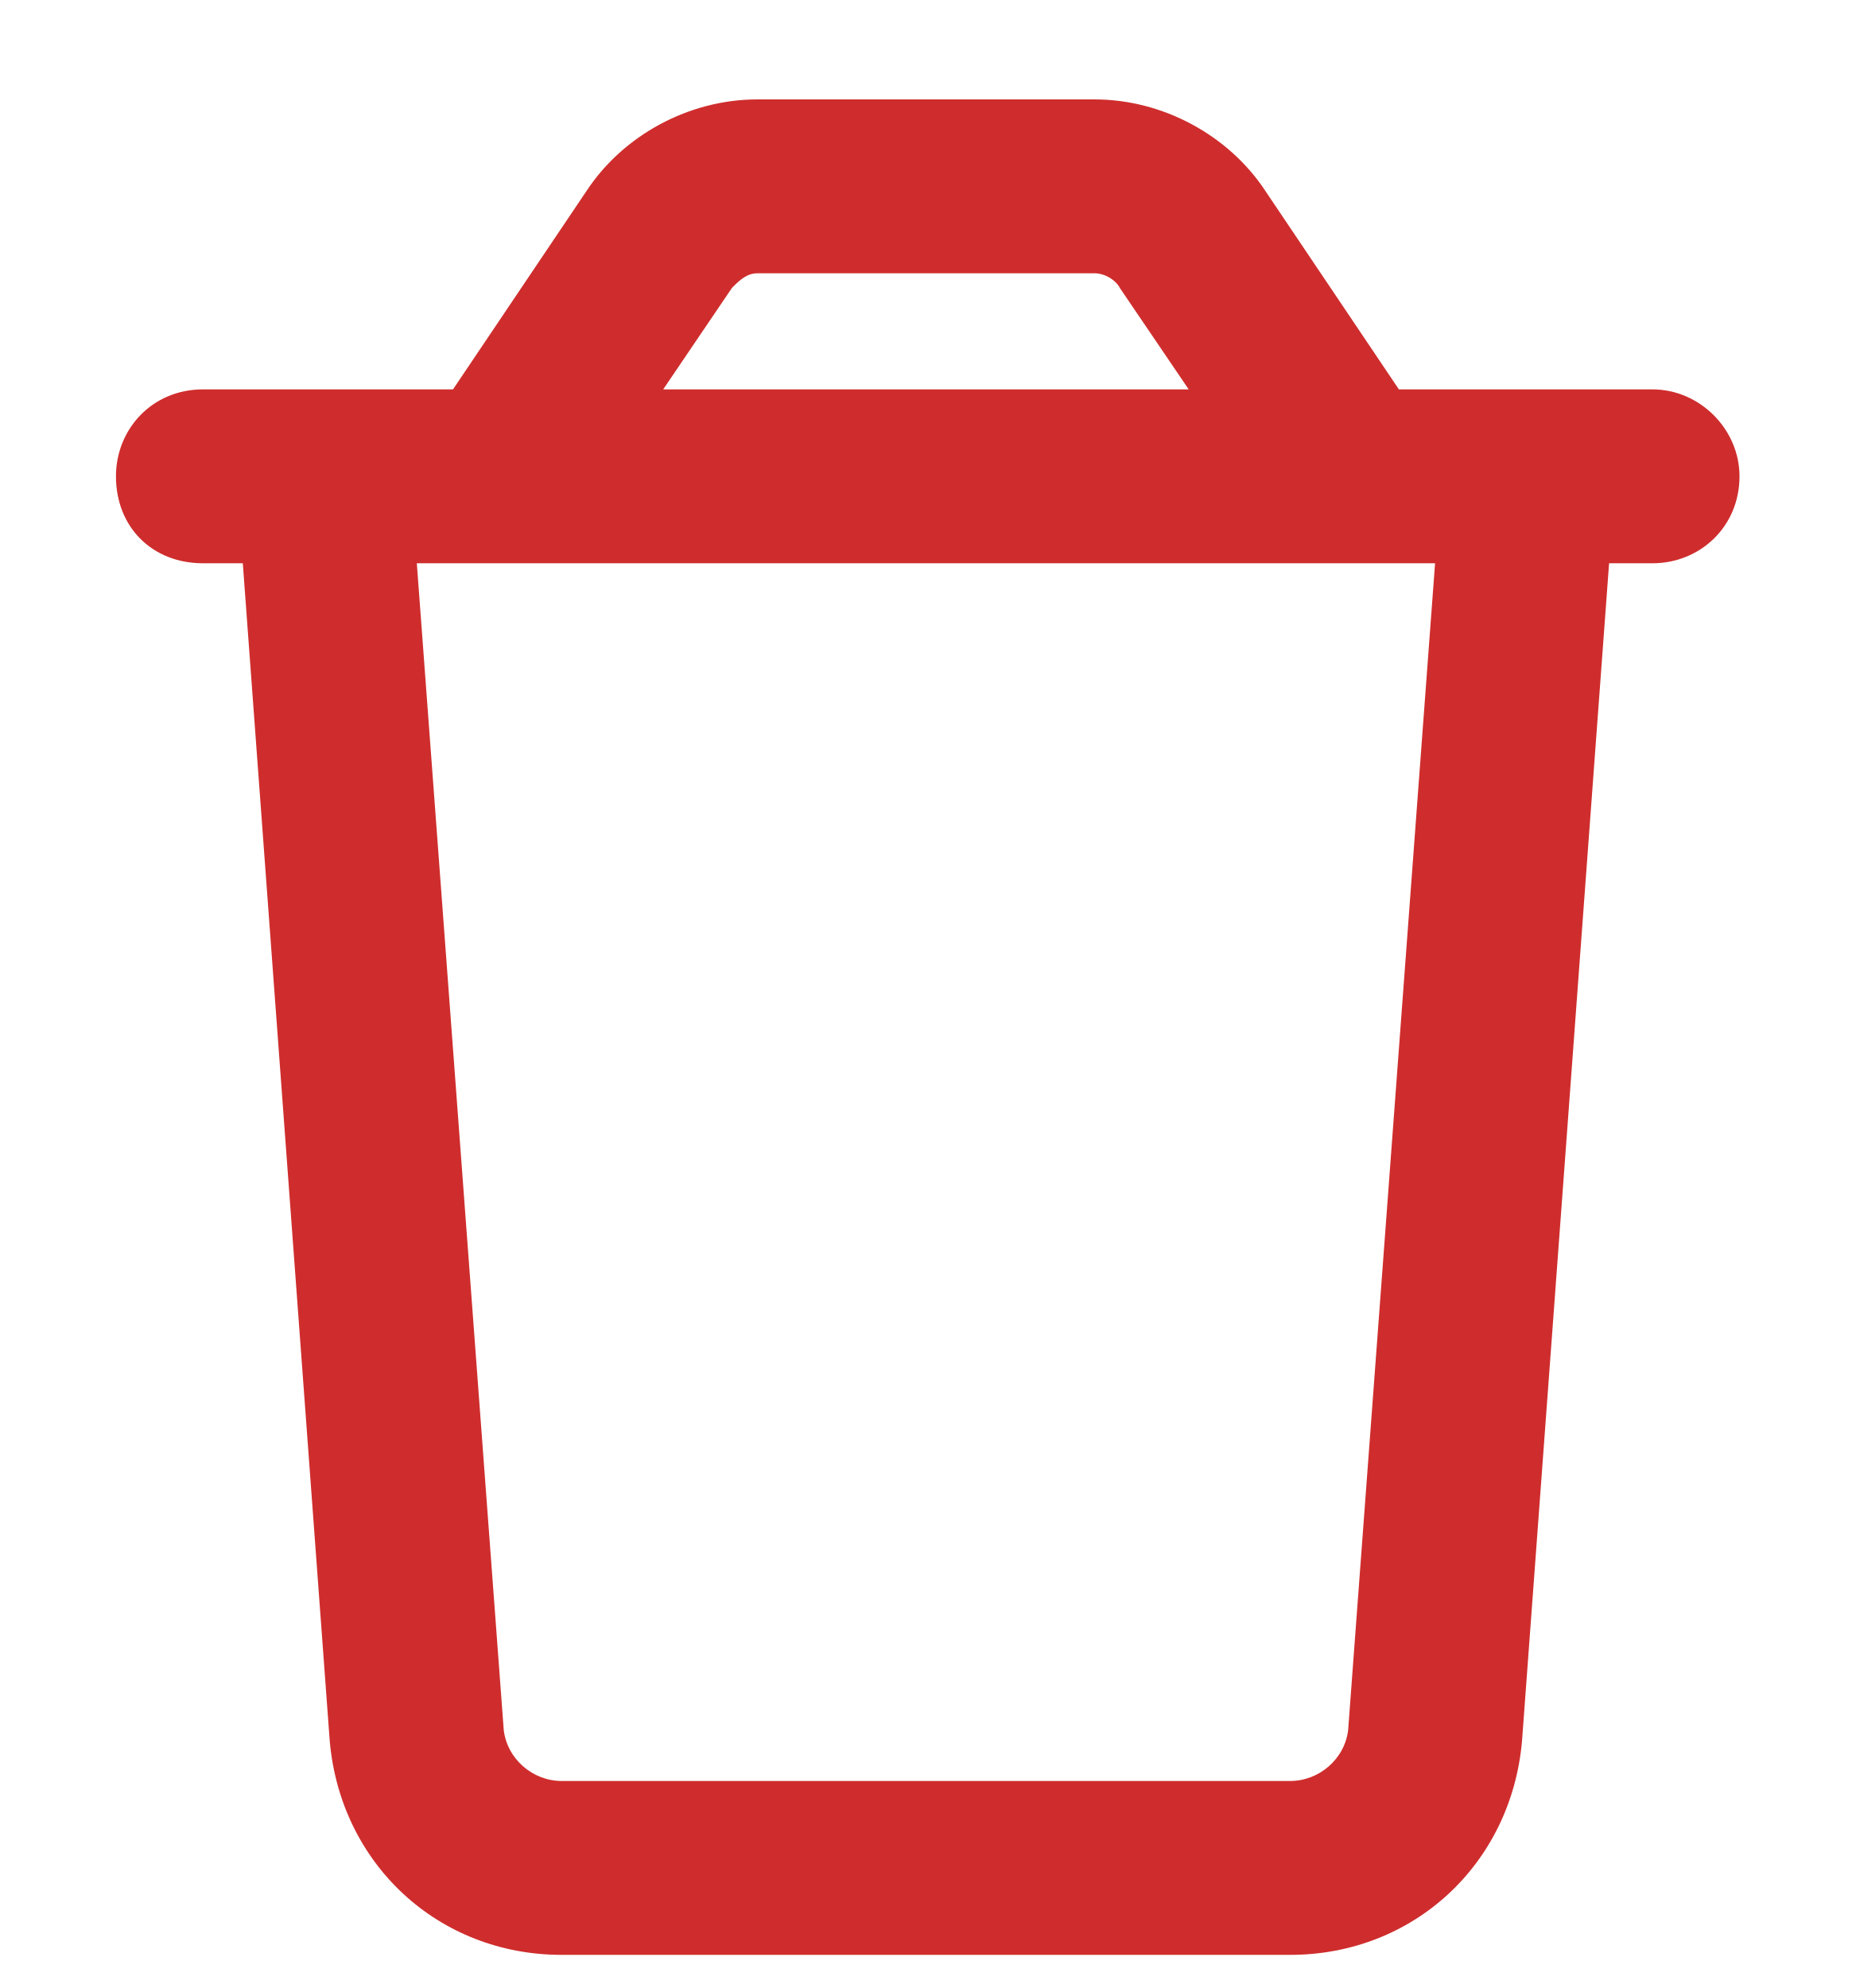
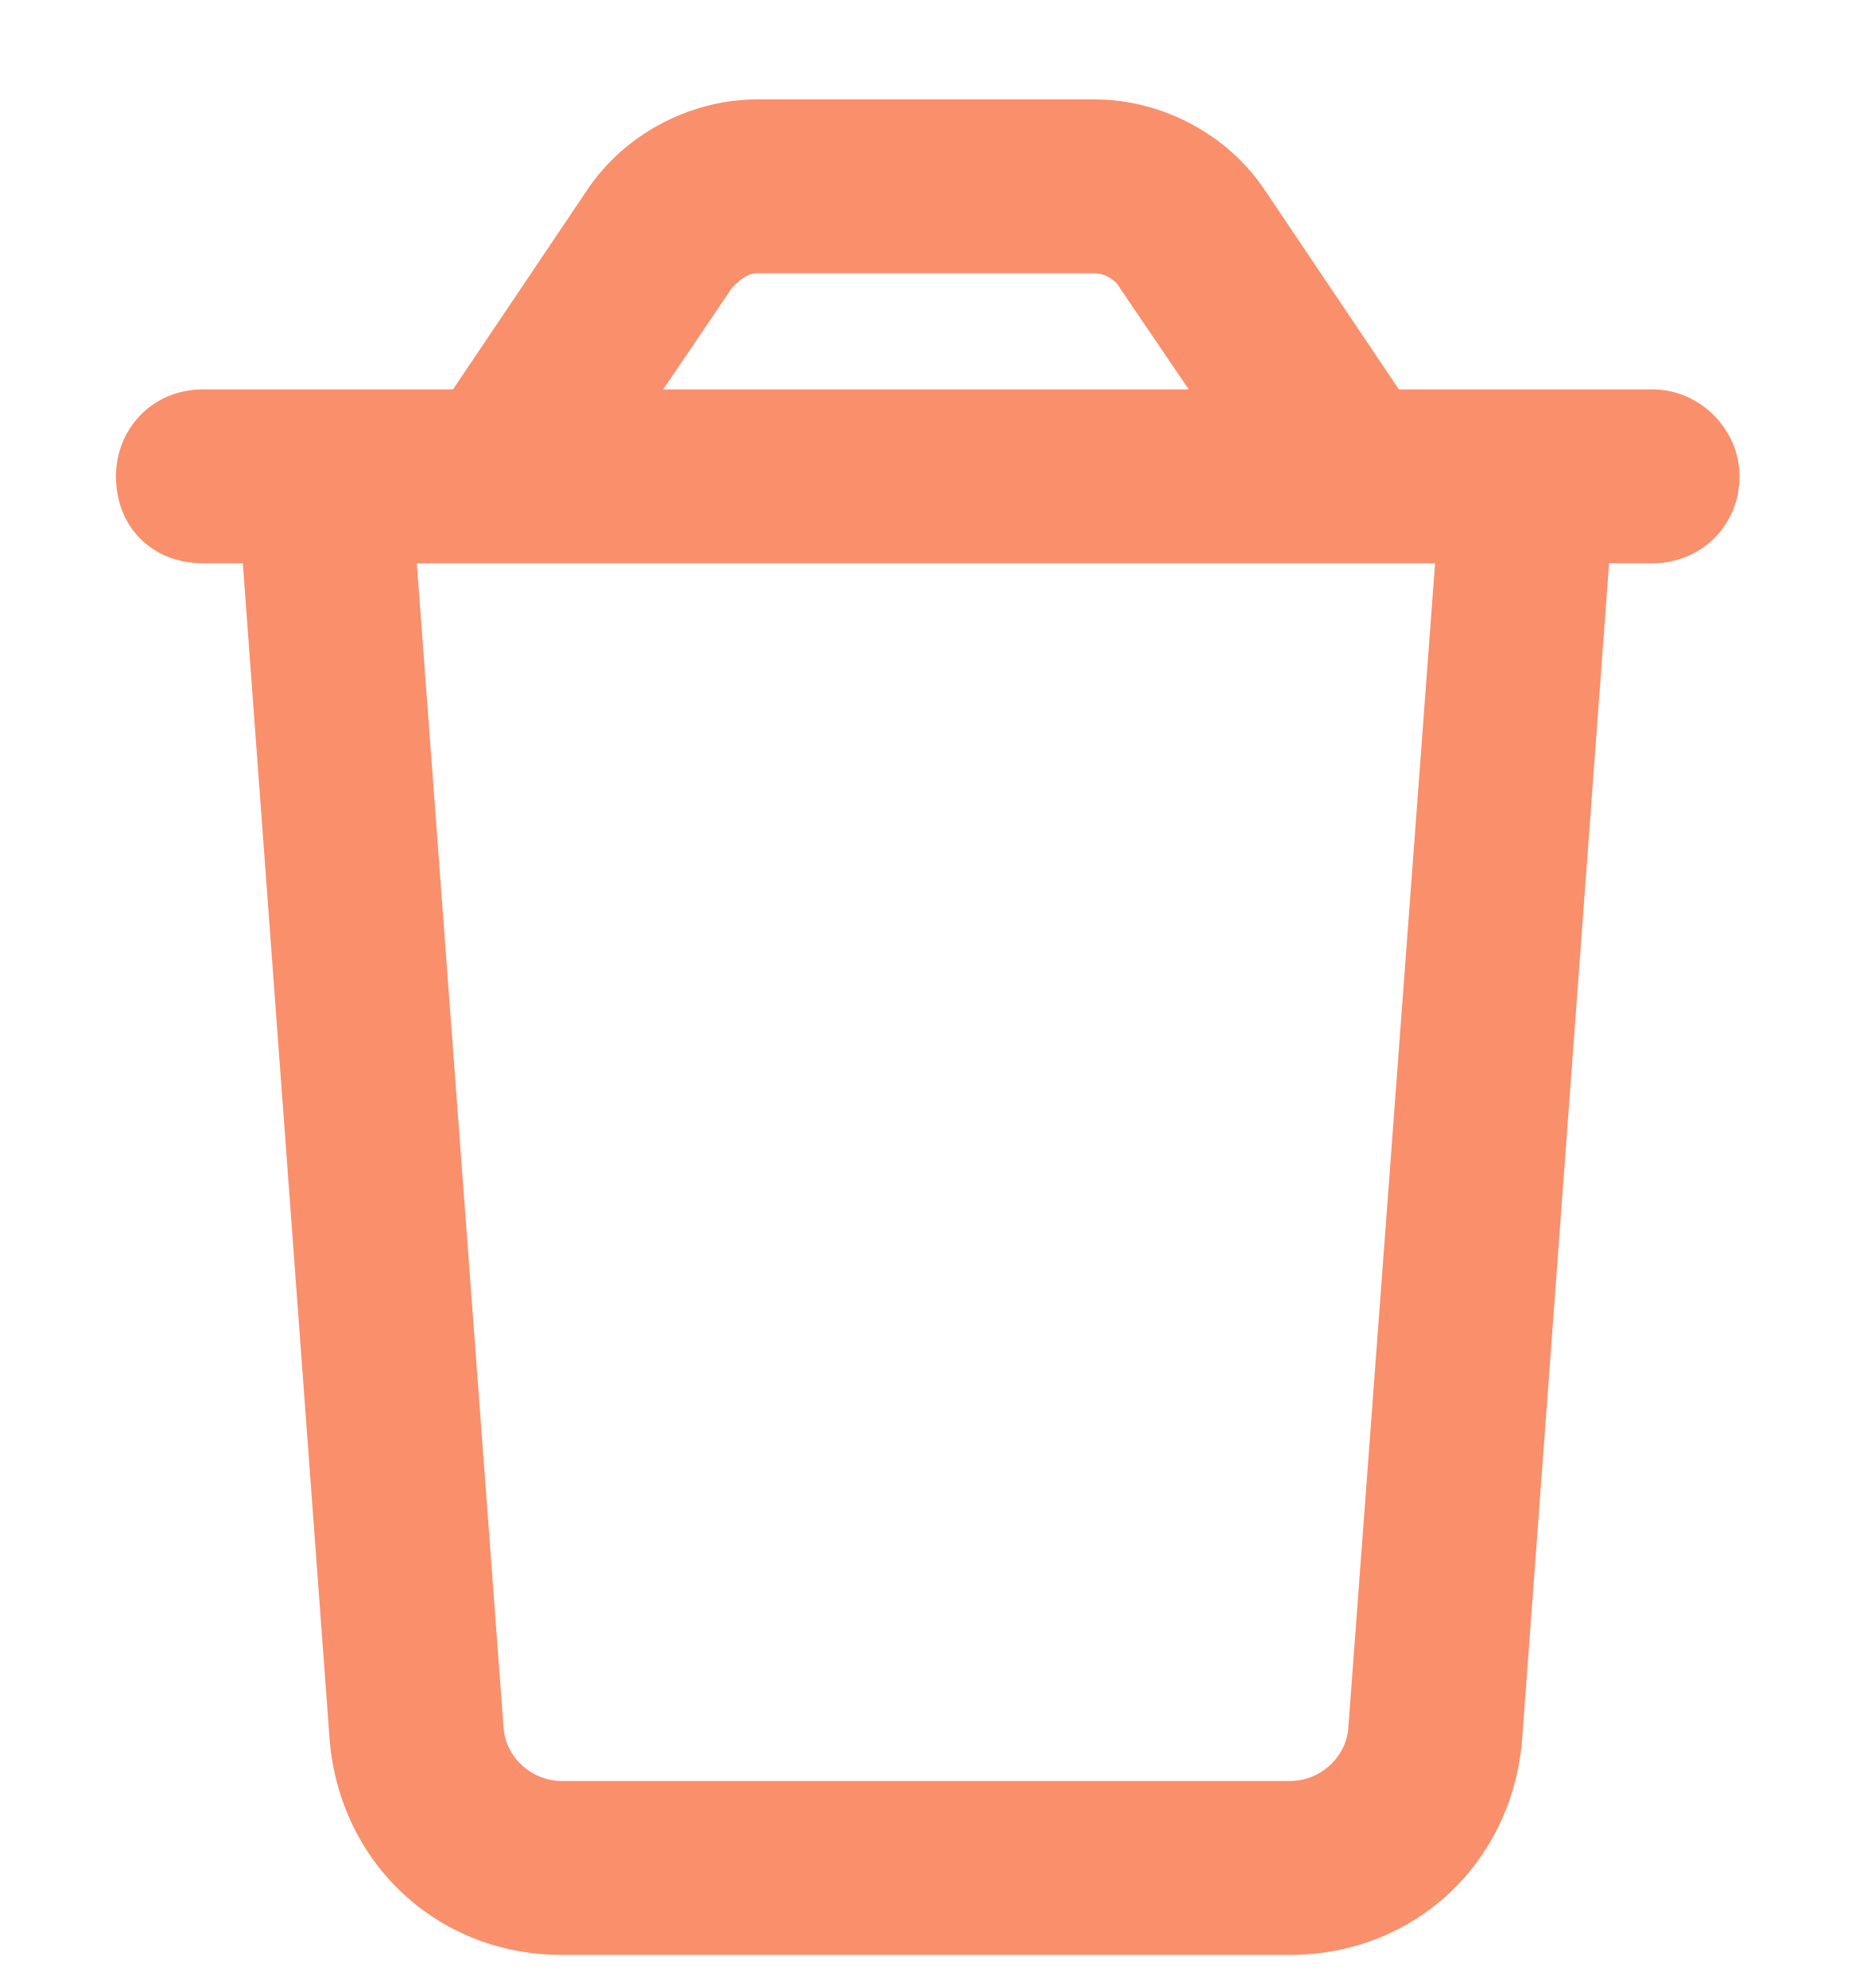
<svg xmlns="http://www.w3.org/2000/svg" width="14" height="15" viewBox="0 0 14 15" fill="none">
-   <path d="M5.715 2.062C5.633 2.062 5.578 2.117 5.523 2.172L5.004 2.938H8.969L8.449 2.172C8.422 2.117 8.34 2.062 8.258 2.062H5.715ZM10.555 2.938H10.91H12.25H12.469C12.824 2.938 13.125 3.238 13.125 3.594C13.125 3.977 12.824 4.25 12.469 4.25H12.141L11.484 13.137C11.402 14.066 10.664 14.75 9.734 14.75H4.238C3.309 14.75 2.57 14.066 2.488 13.137L1.832 4.25H1.531C1.148 4.25 0.875 3.977 0.875 3.594C0.875 3.238 1.148 2.938 1.531 2.938H1.75H3.062H3.418L4.43 1.434C4.703 1.023 5.195 0.75 5.715 0.75H8.258C8.777 0.75 9.27 1.023 9.543 1.434L10.555 2.938ZM10.828 4.25H3.145L3.801 13.055C3.828 13.273 4.02 13.438 4.238 13.438H9.734C9.953 13.438 10.145 13.273 10.172 13.055L10.828 4.25Z" fill="#CF2D2D" />
+   <path d="M5.715 2.062C5.633 2.062 5.578 2.117 5.523 2.172L5.004 2.938H8.969L8.449 2.172C8.422 2.117 8.34 2.062 8.258 2.062H5.715ZM10.555 2.938H10.91H12.25H12.469C12.824 2.938 13.125 3.238 13.125 3.594C13.125 3.977 12.824 4.25 12.469 4.25H12.141L11.484 13.137C11.402 14.066 10.664 14.75 9.734 14.75H4.238C3.309 14.75 2.57 14.066 2.488 13.137L1.832 4.25H1.531C1.148 4.25 0.875 3.977 0.875 3.594C0.875 3.238 1.148 2.938 1.531 2.938H1.75H3.062H3.418L4.43 1.434C4.703 1.023 5.195 0.75 5.715 0.75H8.258C8.777 0.75 9.27 1.023 9.543 1.434L10.555 2.938ZM10.828 4.25H3.145L3.801 13.055C3.828 13.273 4.02 13.438 4.238 13.438H9.734C9.953 13.438 10.145 13.273 10.172 13.055L10.828 4.25Z" fill="#FA8F6B" />
</svg>
